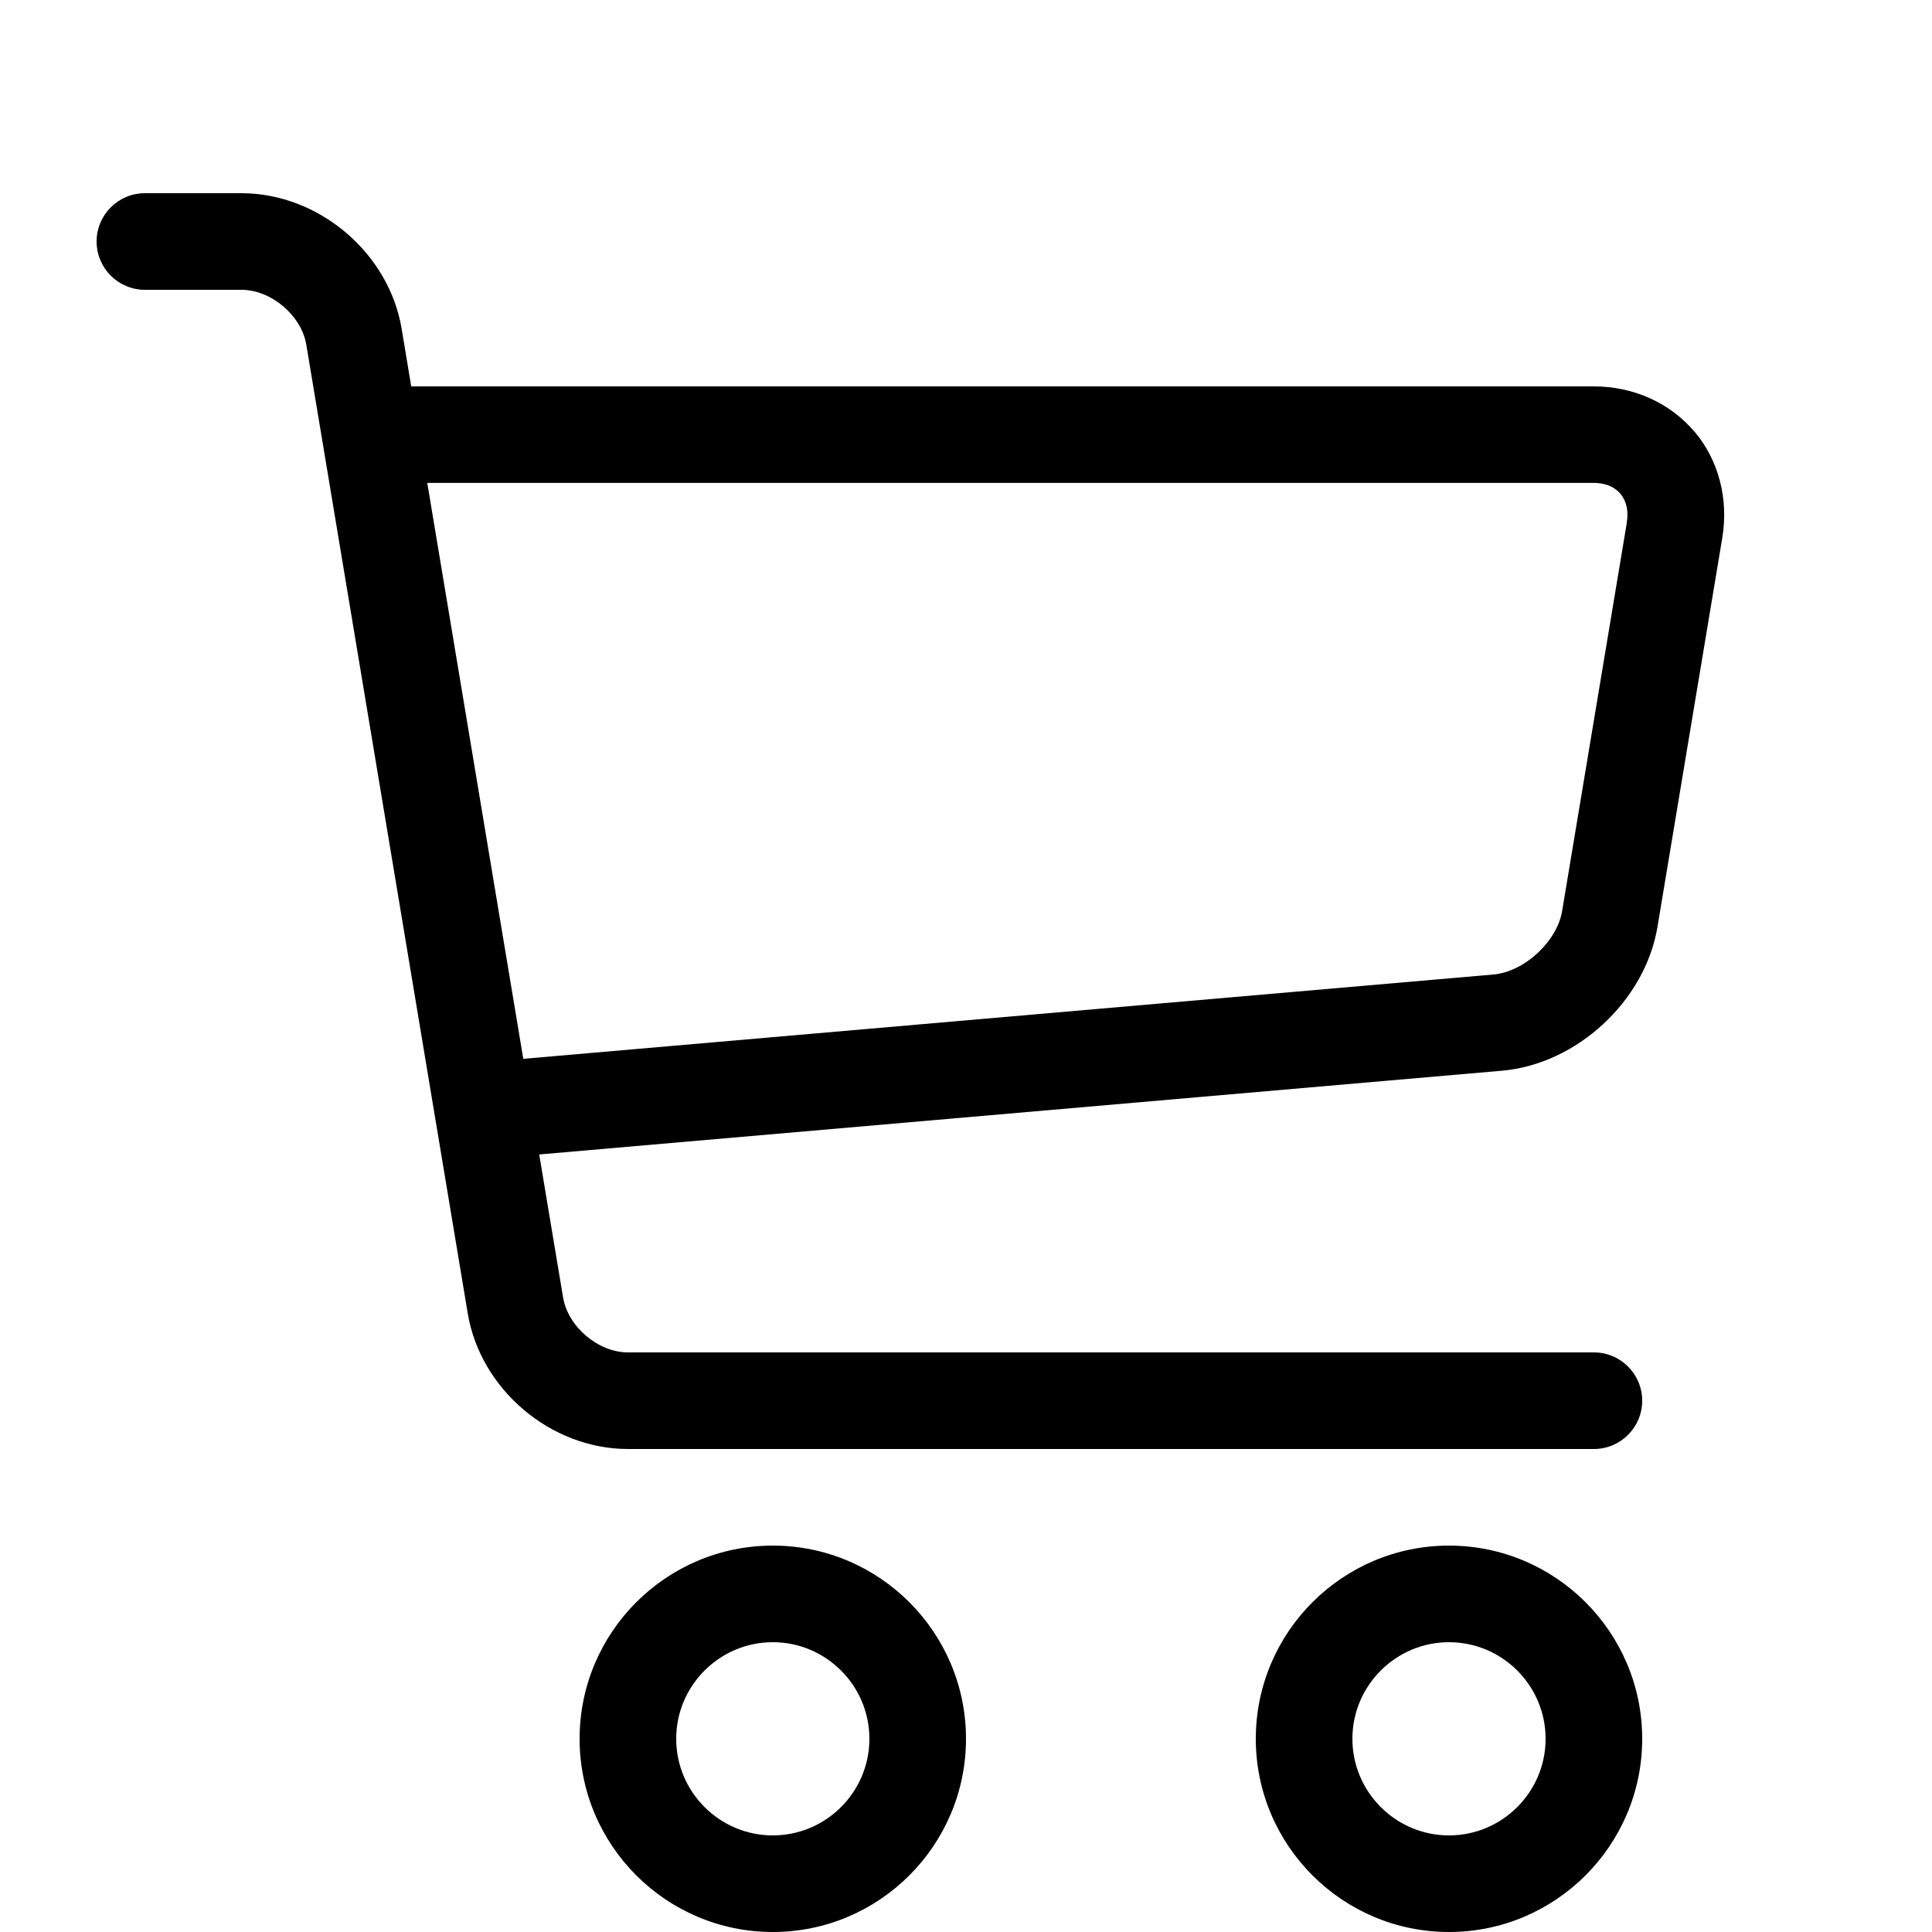
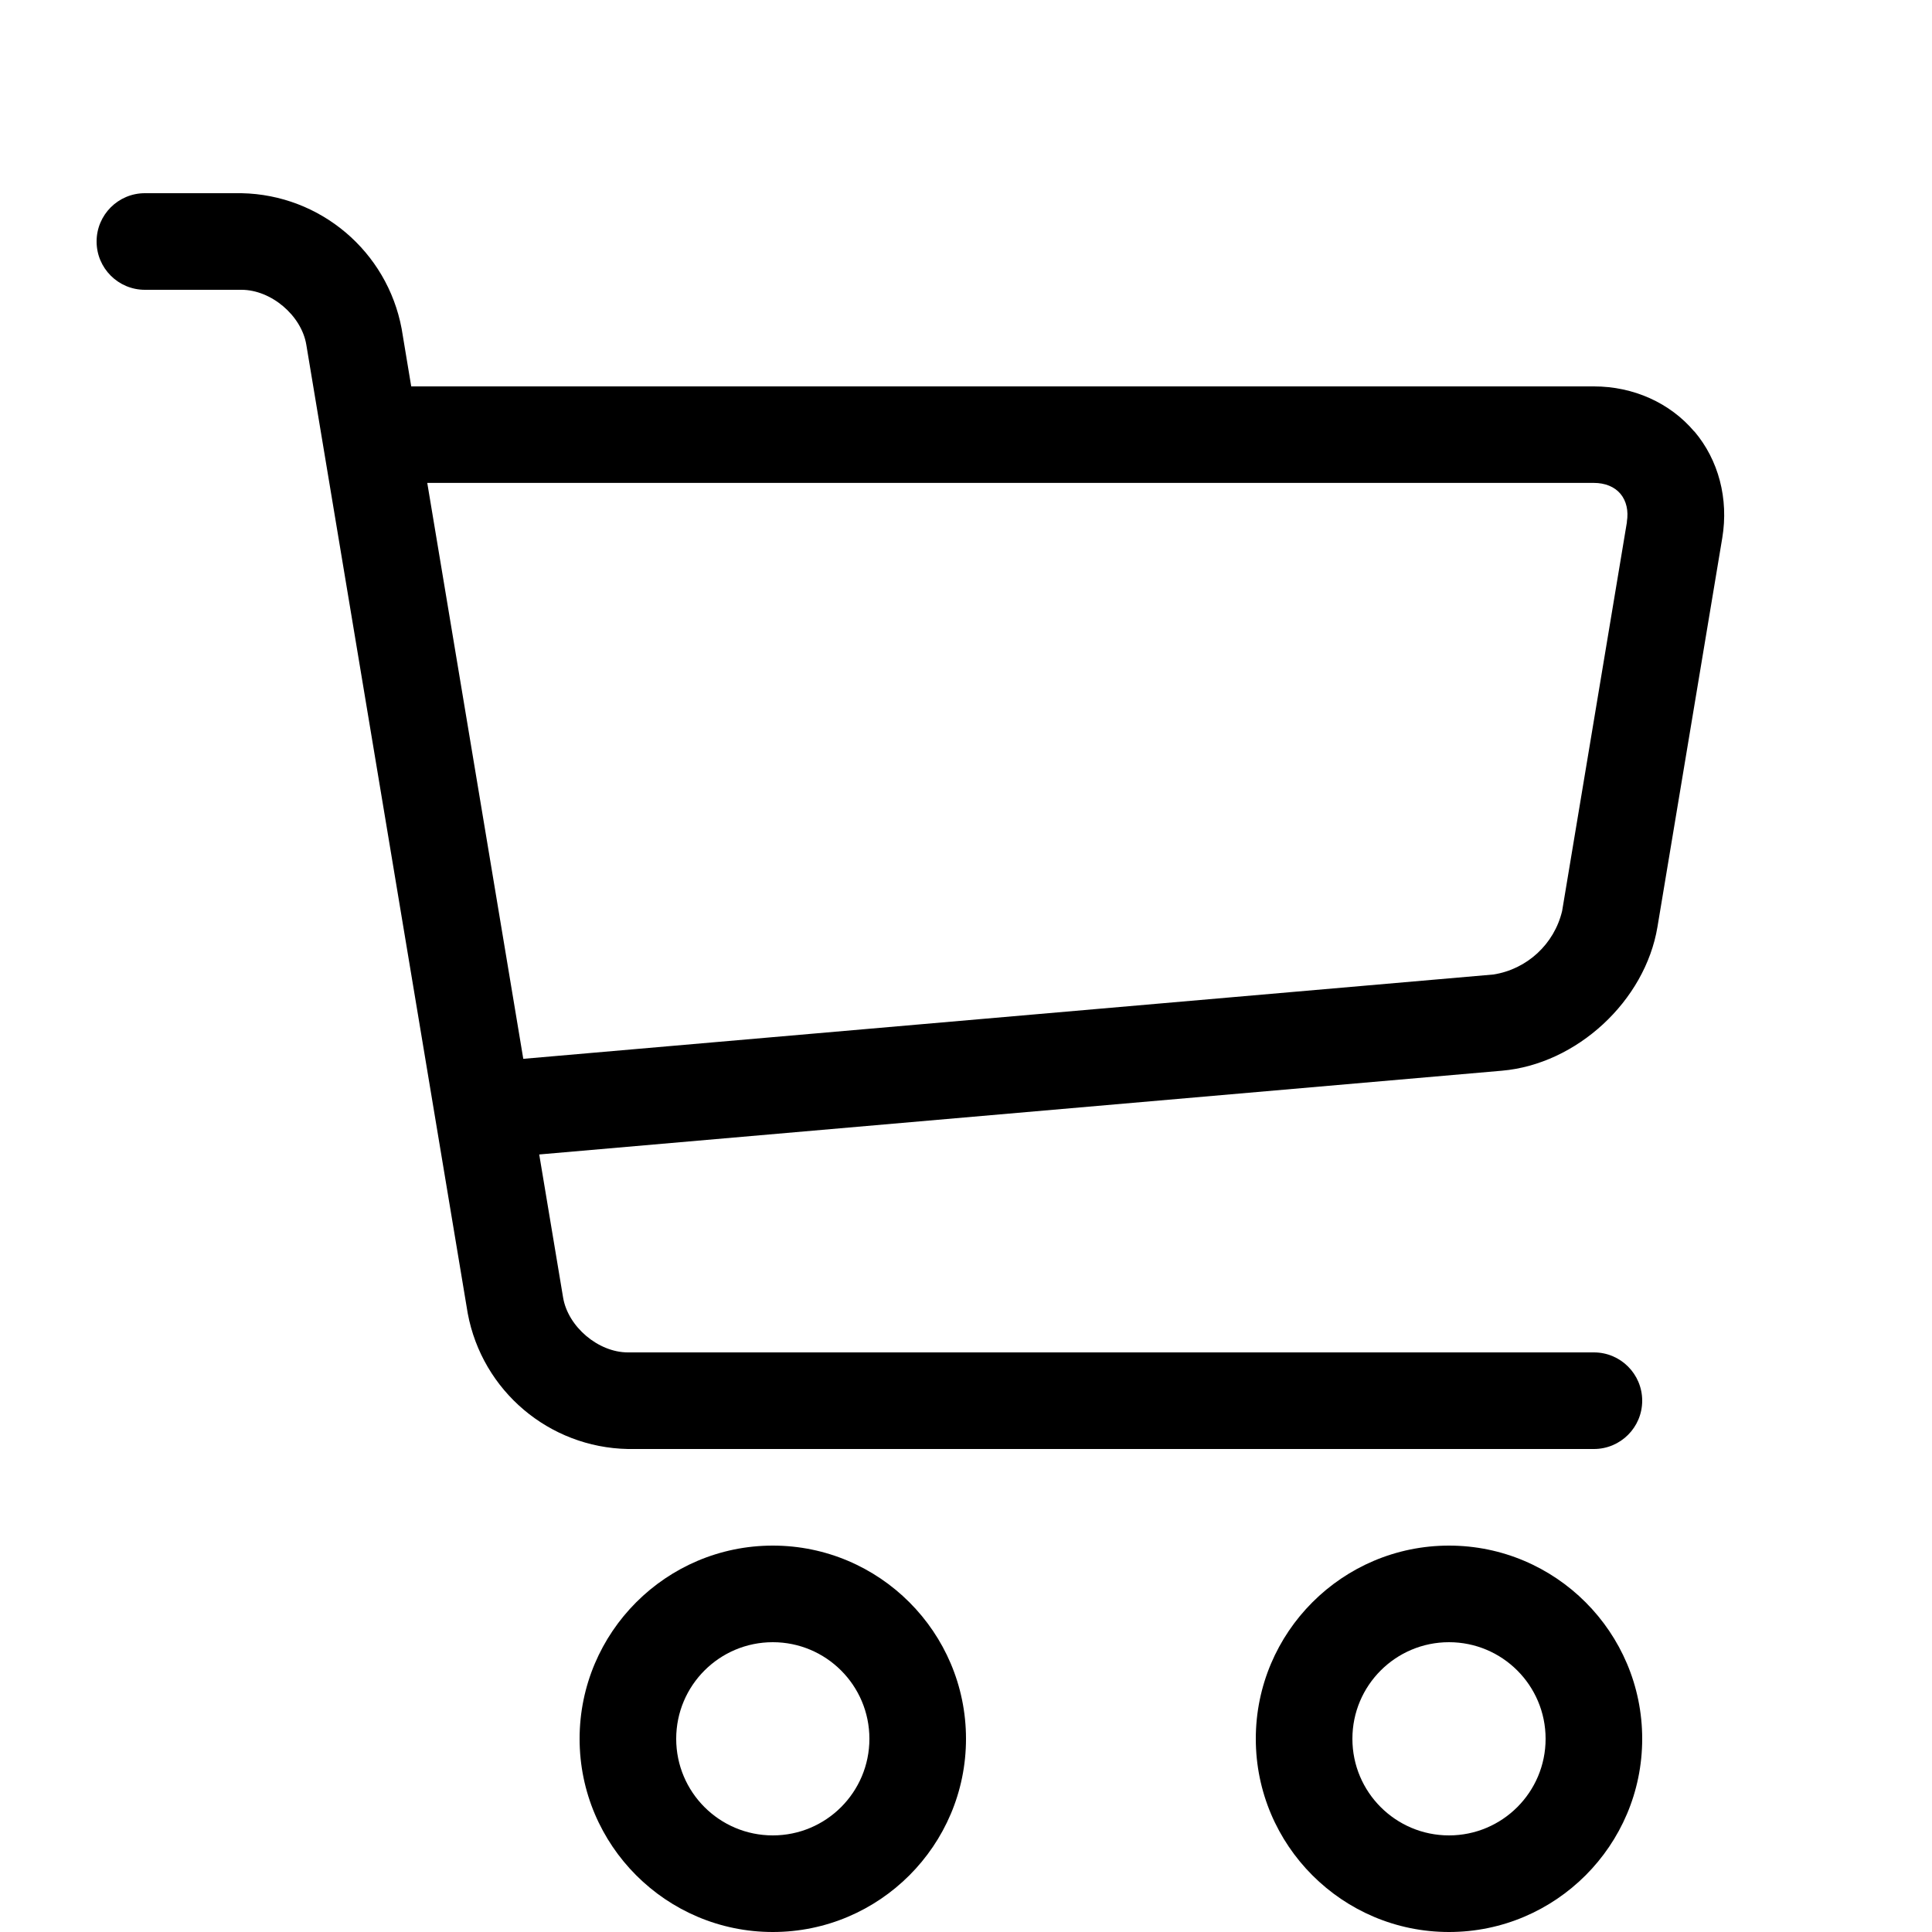
- <svg xmlns="http://www.w3.org/2000/svg" version="1.1" width="20" height="20" viewBox="0 0 20 20">
-   <path fill="#000000" d="M8 20c-1.103 0-2-0.897-2-2s0.897-2 2-2 2 0.897 2 2-0.897 2-2 2zM8 17c-0.551 0-1 0.449-1 1s0.449 1 1 1 1-0.449 1-1-0.449-1-1-1z" />
-   <path fill="#000000" d="M15 20c-1.103 0-2-0.897-2-2s0.897-2 2-2 2 0.897 2 2-0.897 2-2 2zM15 17c-0.551 0-1 0.449-1 1s0.449 1 1 1 1-0.449 1-1-0.449-1-1-1z" />
-   <path fill="#000000" d="M17.539 4.467c-0.251-0.297-0.63-0.467-1.039-0.467h-12.243l-0.099-0.596c-0.131-0.787-0.859-1.404-1.658-1.404h-1c-0.276 0-0.5 0.224-0.5 0.5s0.224 0.5 0.5 0.5h1c0.307 0 0.621 0.266 0.671 0.569l1.671 10.027c0.131 0.787 0.859 1.404 1.658 1.404h10c0.276 0 0.5-0.224 0.5-0.5s-0.224-0.5-0.5-0.5h-10c-0.307 0-0.621-0.266-0.671-0.569l-0.247-1.48 9.965-0.867c0.775-0.067 1.483-0.721 1.611-1.489l0.671-4.027c0.067-0.404-0.038-0.806-0.289-1.102zM16.842 5.404l-0.671 4.027c-0.053 0.316-0.391 0.629-0.711 0.657l-10.043 0.873-0.994-5.962h12.076c0.117 0 0.215 0.040 0.276 0.113s0.085 0.176 0.066 0.291z" />
+ <svg xmlns="http://www.w3.org/2000/svg" width="20" height="20">
+   <path d="M8 20c-1.103 0-2-.897-2-2s.897-2 2-2 2 .897 2 2-.897 2-2 2zm0-3a1 1 0 1 0 0 2 1 1 0 1 0 0-2zm7 3c-1.103 0-2-.897-2-2s.897-2 2-2 2 .897 2 2-.897 2-2 2zm0-3a1 1 0 1 0 0 2 1 1 0 1 0 0-2zm2.539-12.533C17.288 4.17 16.909 4 16.5 4H4.257l-.099-.596A1.72 1.72 0 0 0 2.5 2h-1a.5.5 0 1 0 0 1h1c.307 0 .621.266.671.569l1.671 10.027A1.72 1.72 0 0 0 6.5 15h10a.5.5 0 1 0 0-1h-10c-.307 0-.621-.266-.671-.569l-.247-1.48 9.965-.867c.775-.067 1.483-.721 1.611-1.489l.671-4.027c.067-.404-.038-.806-.289-1.102zm-.697.937l-.671 4.027a.87.87 0 0 1-.711.657l-10.043.873-.994-5.962h12.076c.117 0 .215.04.276.113s.085.176.066.291z" />
</svg>
